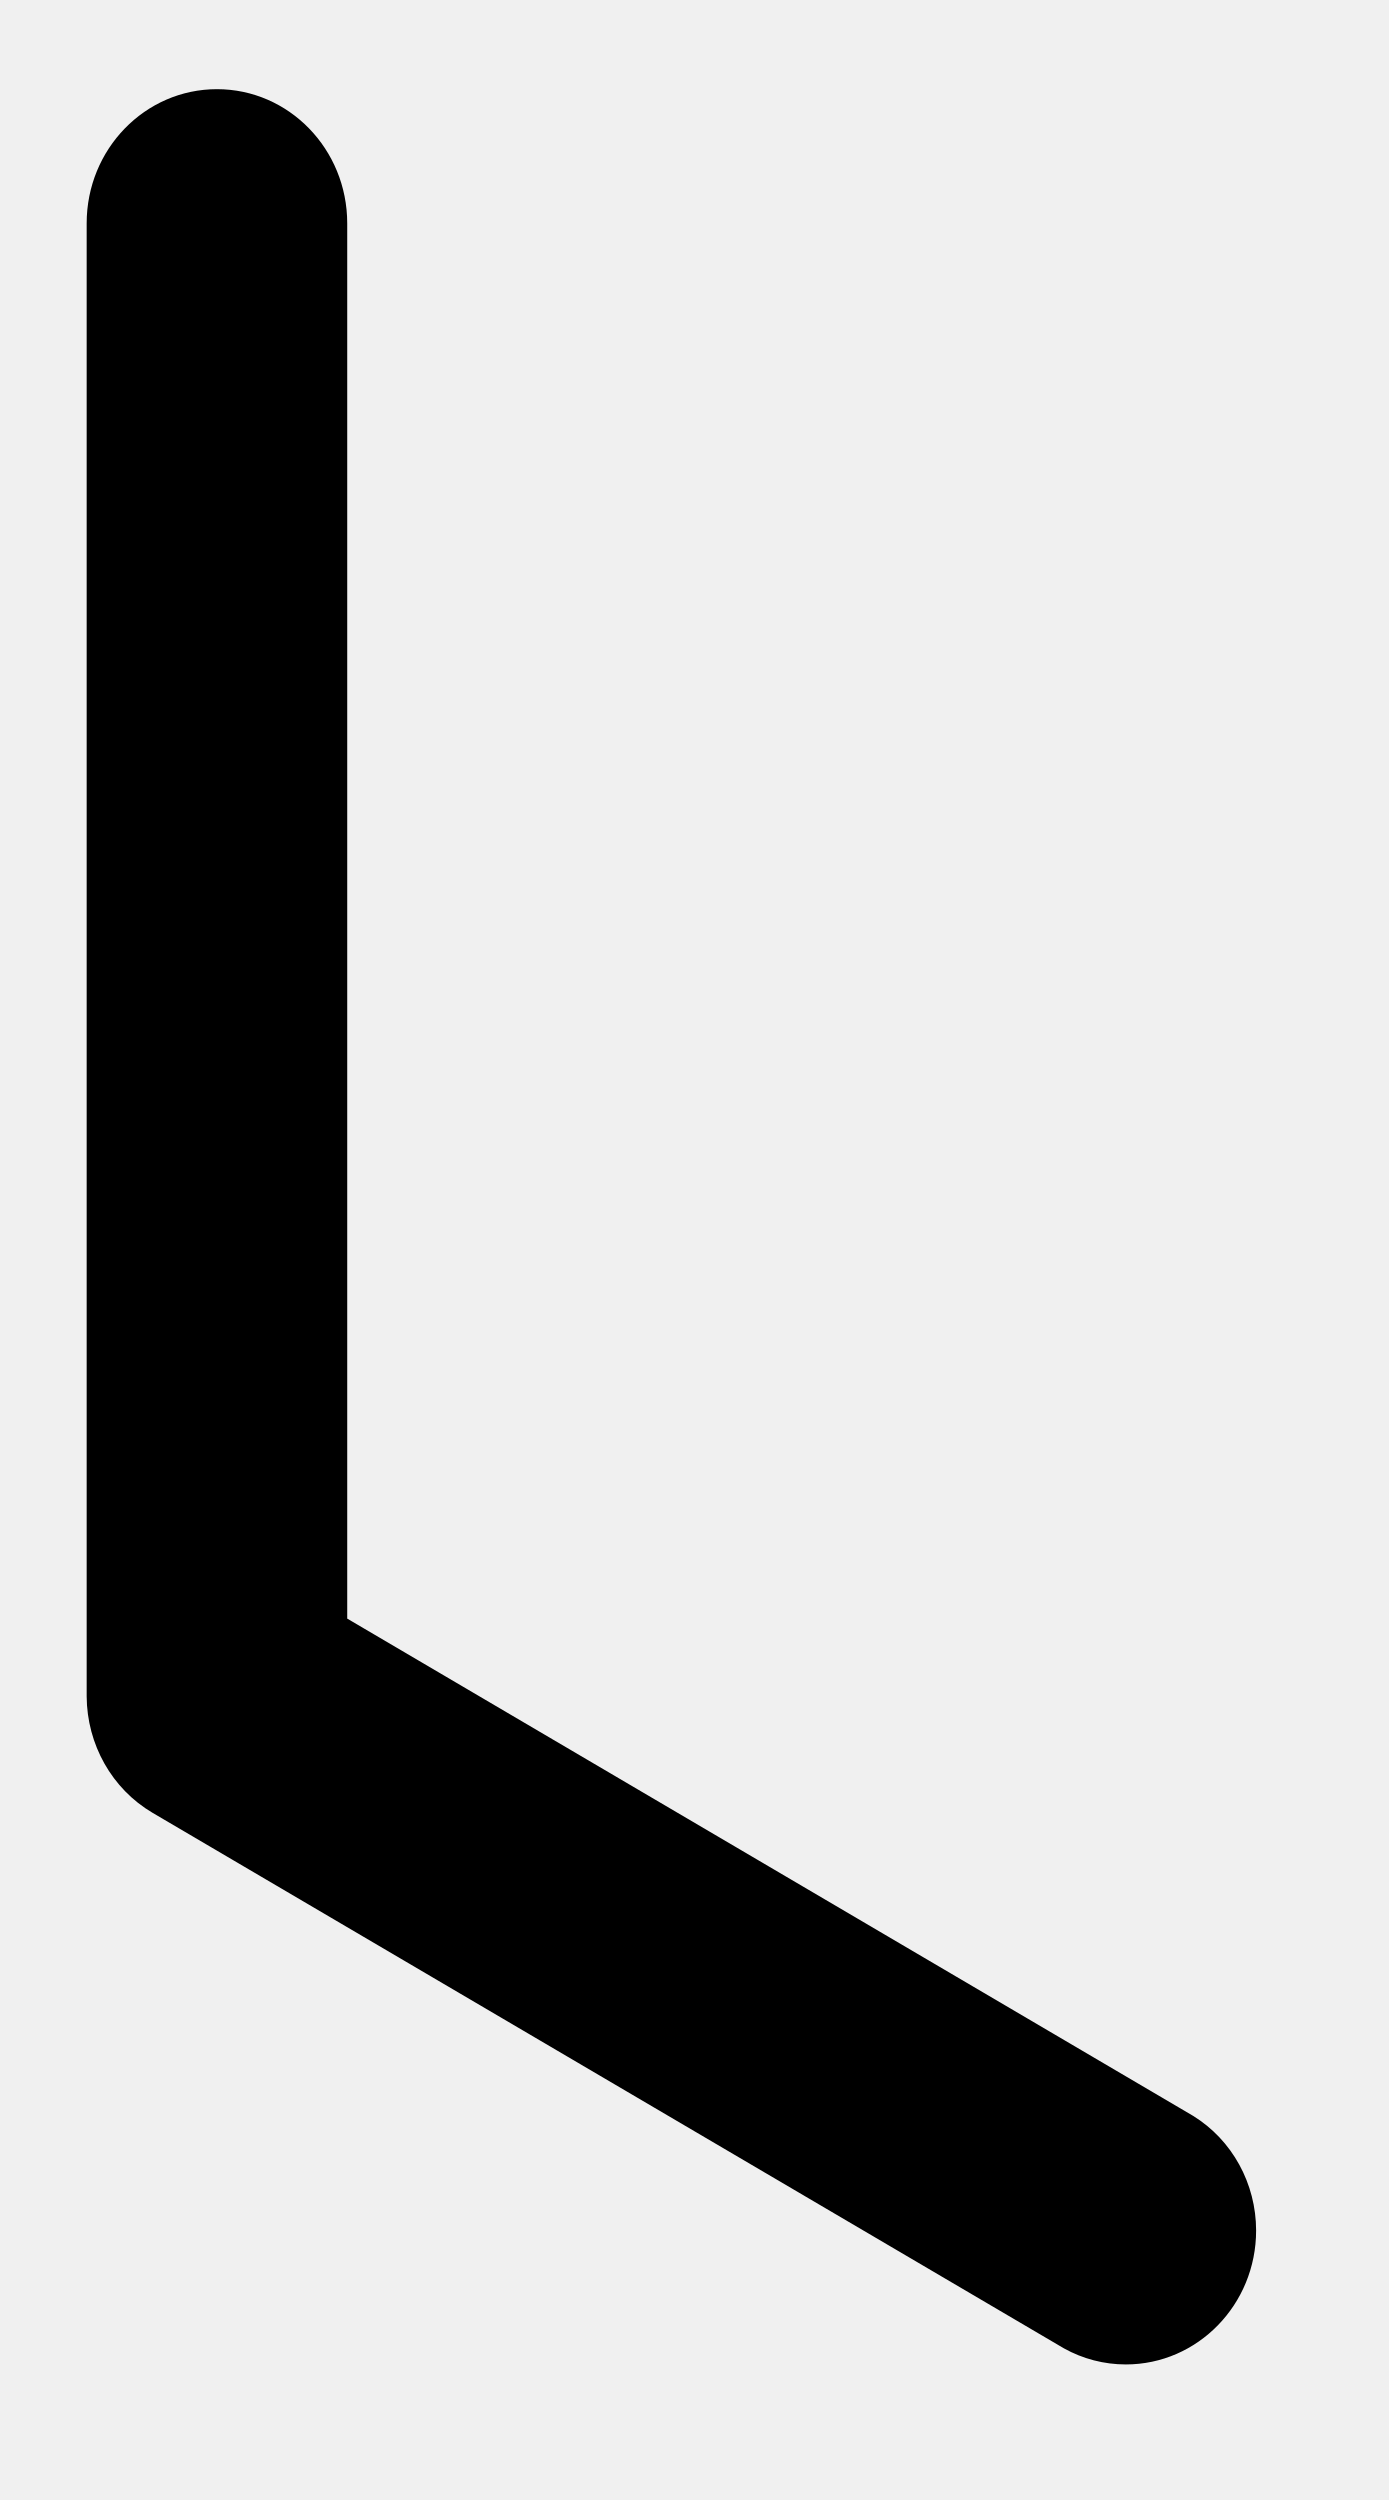
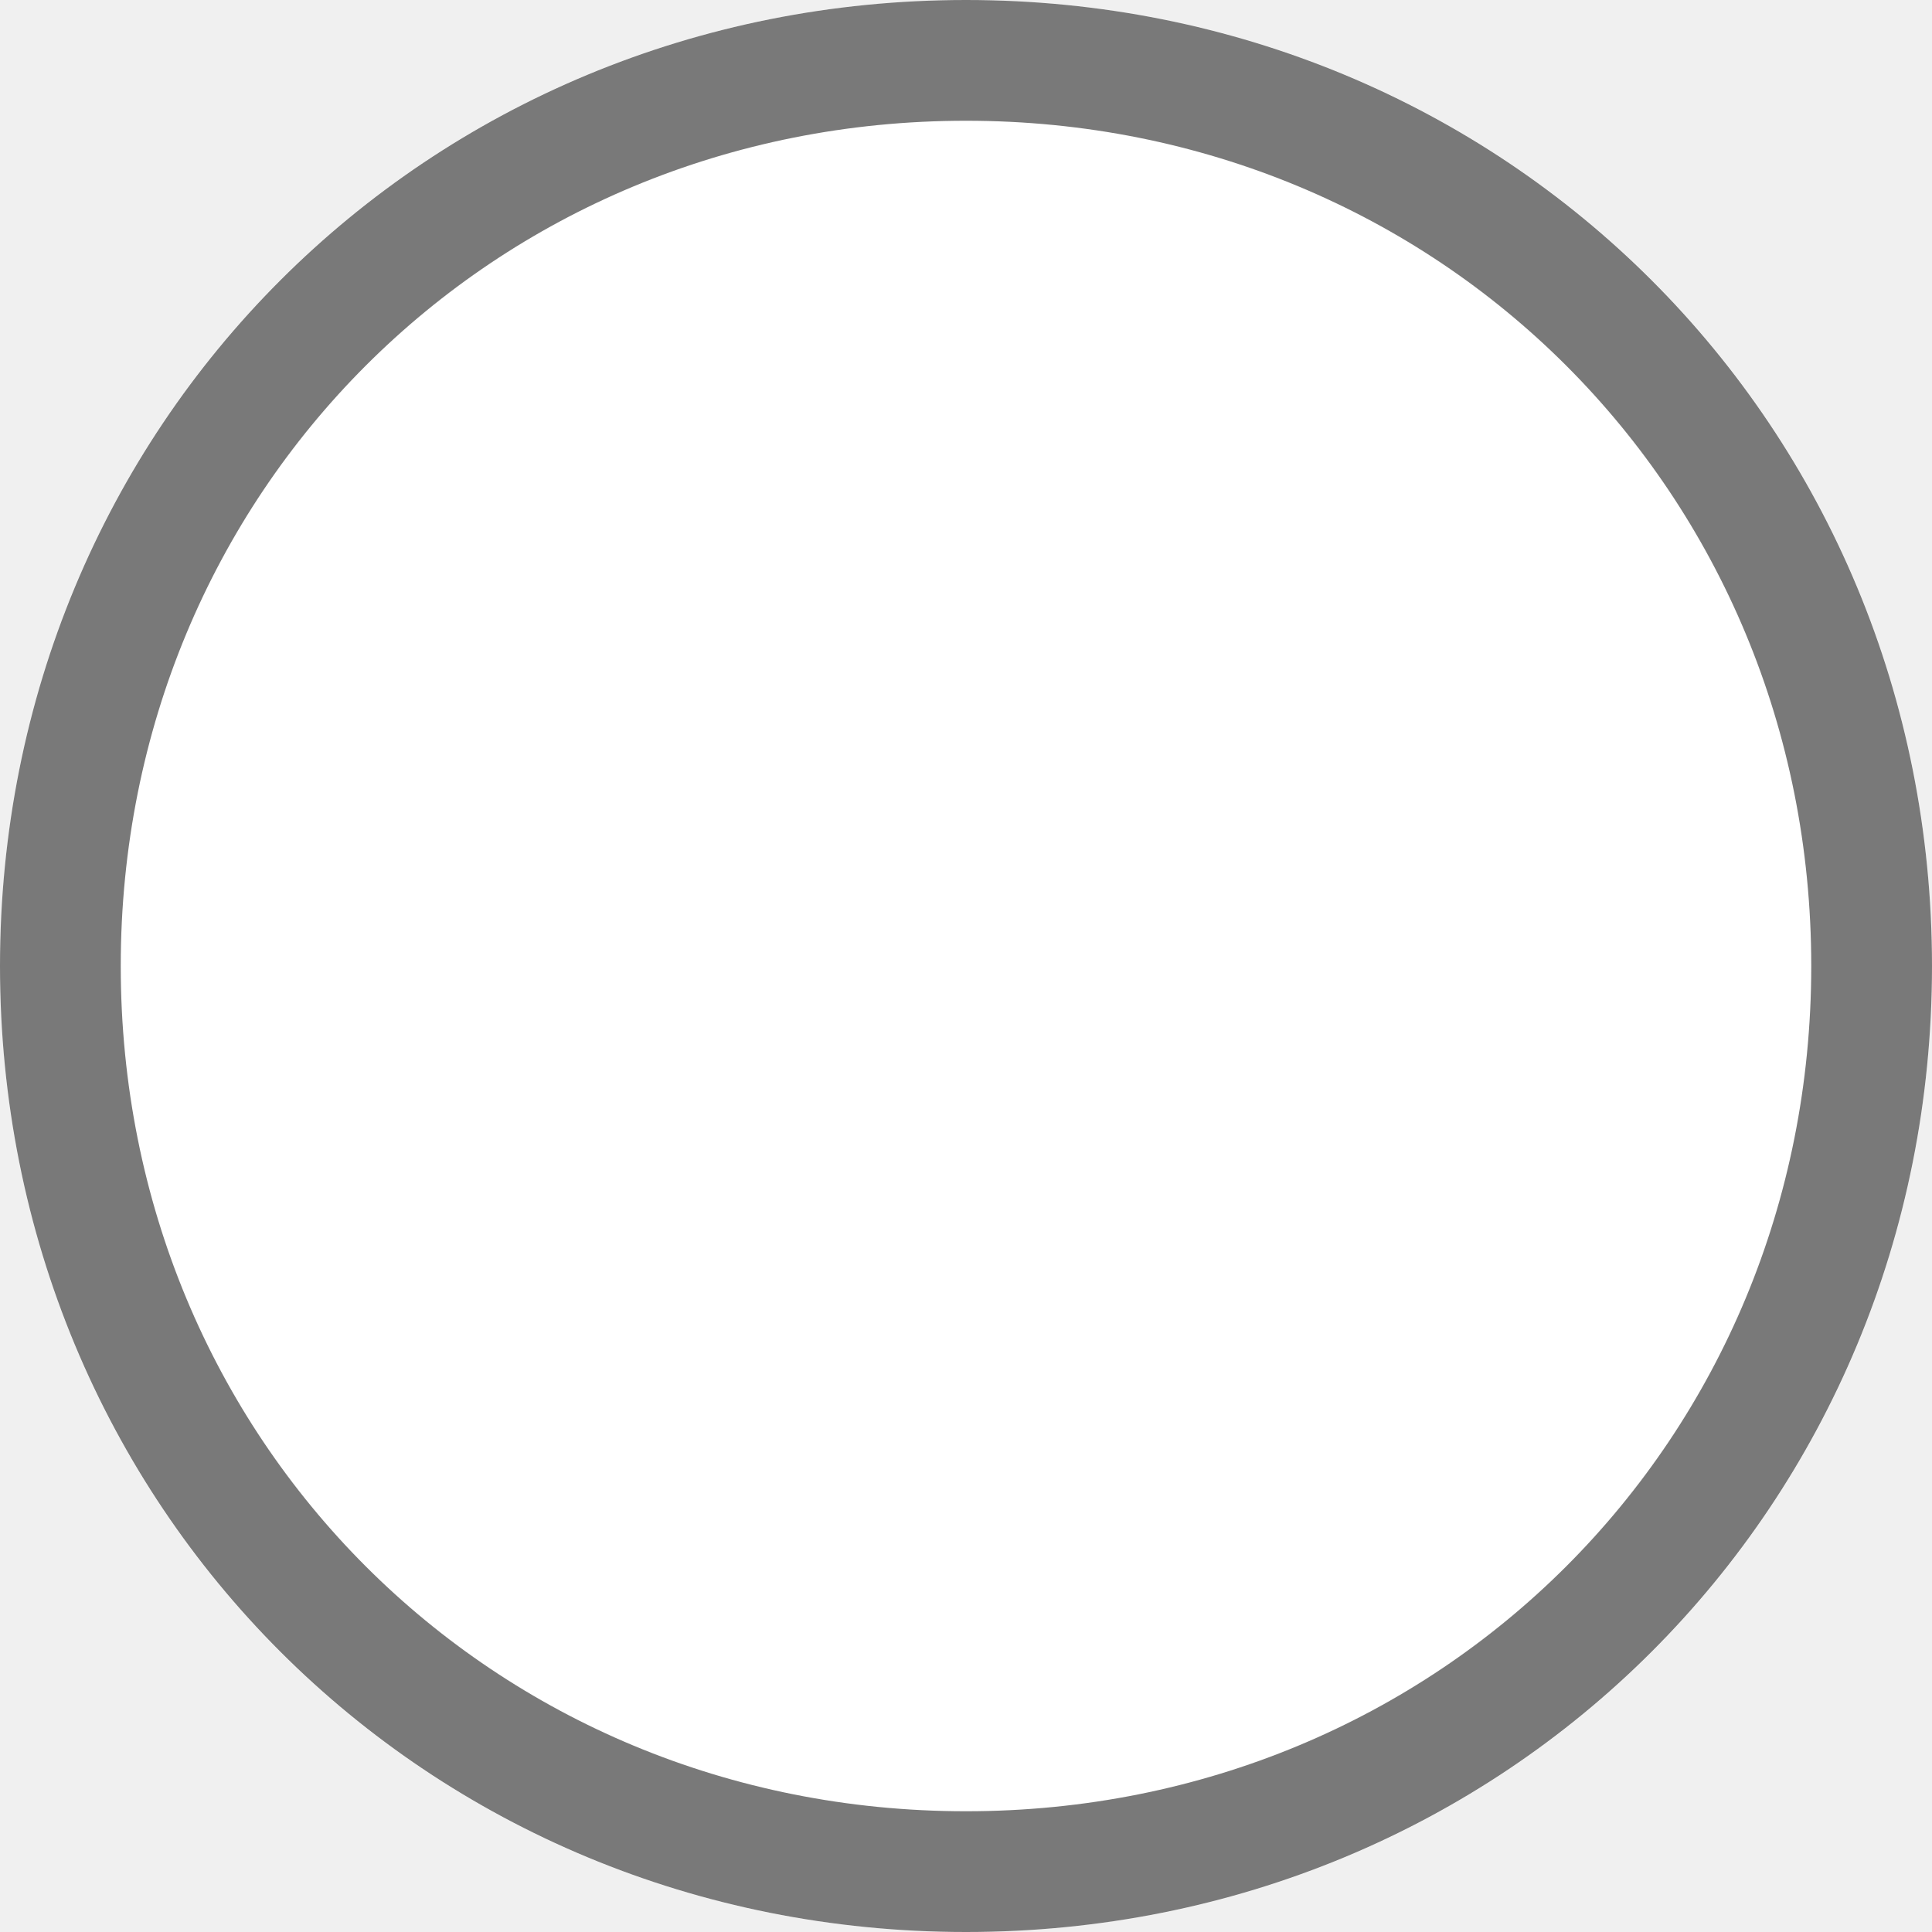
- <svg xmlns="http://www.w3.org/2000/svg" version="1.1" width="5px" height="9px">
-   <g transform="matrix(1 0 0 1 -228 -312 )">
-     <path d="M 0.312 0.804  C 0.312 0.537  0.522 0.321  0.781 0.321  C 1.04 0.321  1.25 0.537  1.25 0.804  L 1.25 5.827  L 4.295 7.617  C 4.436 7.704  4.522 7.861  4.522 8.03  C 4.522 8.296  4.312 8.512  4.053 8.512  C 3.975 8.512  3.898 8.492  3.83 8.454  L 0.549 6.526  C 0.403 6.44  0.313 6.28  0.312 6.107  L 0.312 0.804  Z " fill-rule="nonzero" fill="#000000" stroke="none" transform="matrix(1 0 0 1 228 312 )" />
-   </g>
+ <svg xmlns="http://www.w3.org/2000/svg" version="1.1" width="16px" height="16px" viewBox="73 225  16 16">
+   <path d="M 81 225  C 85.48 225  89 228.52  89 233  C 89 237.48  85.48 241  81 241  C 76.52 241  73 237.48  73 233  C 73 228.52  76.52 225  81 225  Z " fill-rule="nonzero" fill="#ffffff" stroke="none" />
+   <path d="M 81 225.5  C 85.2 225.5  88.5 228.8  88.5 233  C 88.5 237.2  85.2 240.5  81 240.5  C 76.8 240.5  73.5 237.2  73.5 233  C 73.5 228.8  76.8 225.5  81 225.5  Z " stroke-width="1" stroke="#797979" fill="none" />
</svg>
